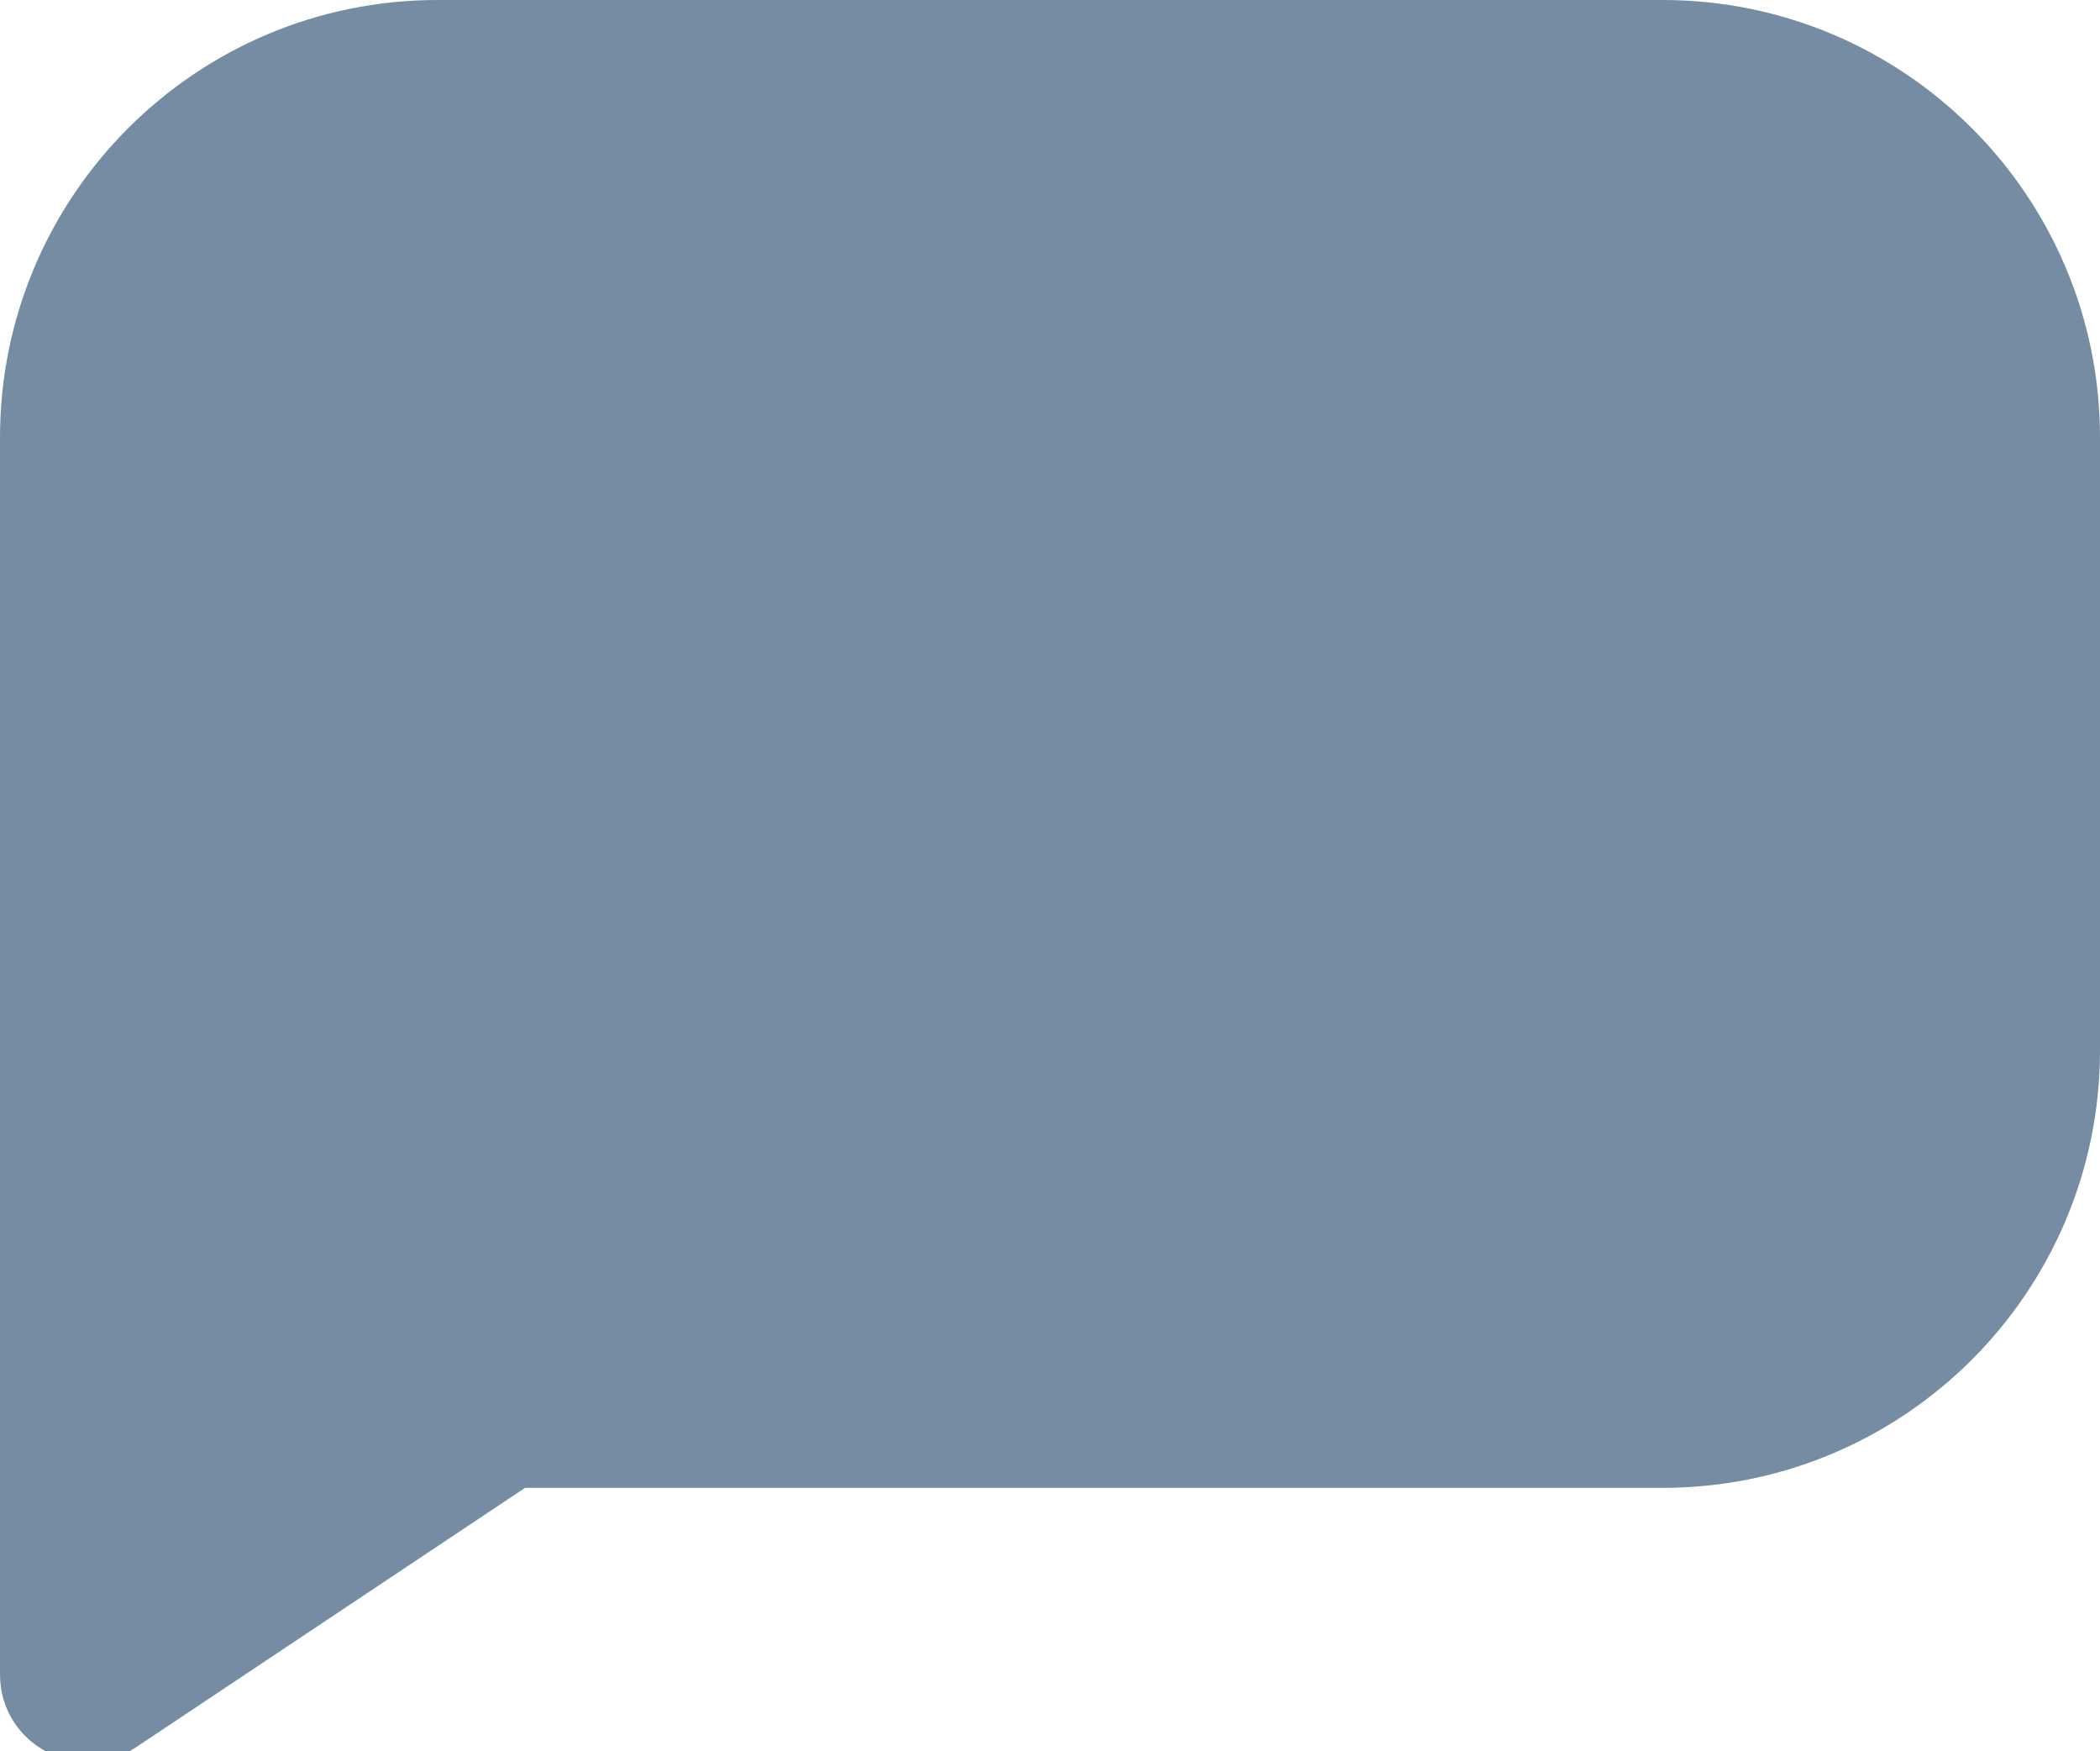
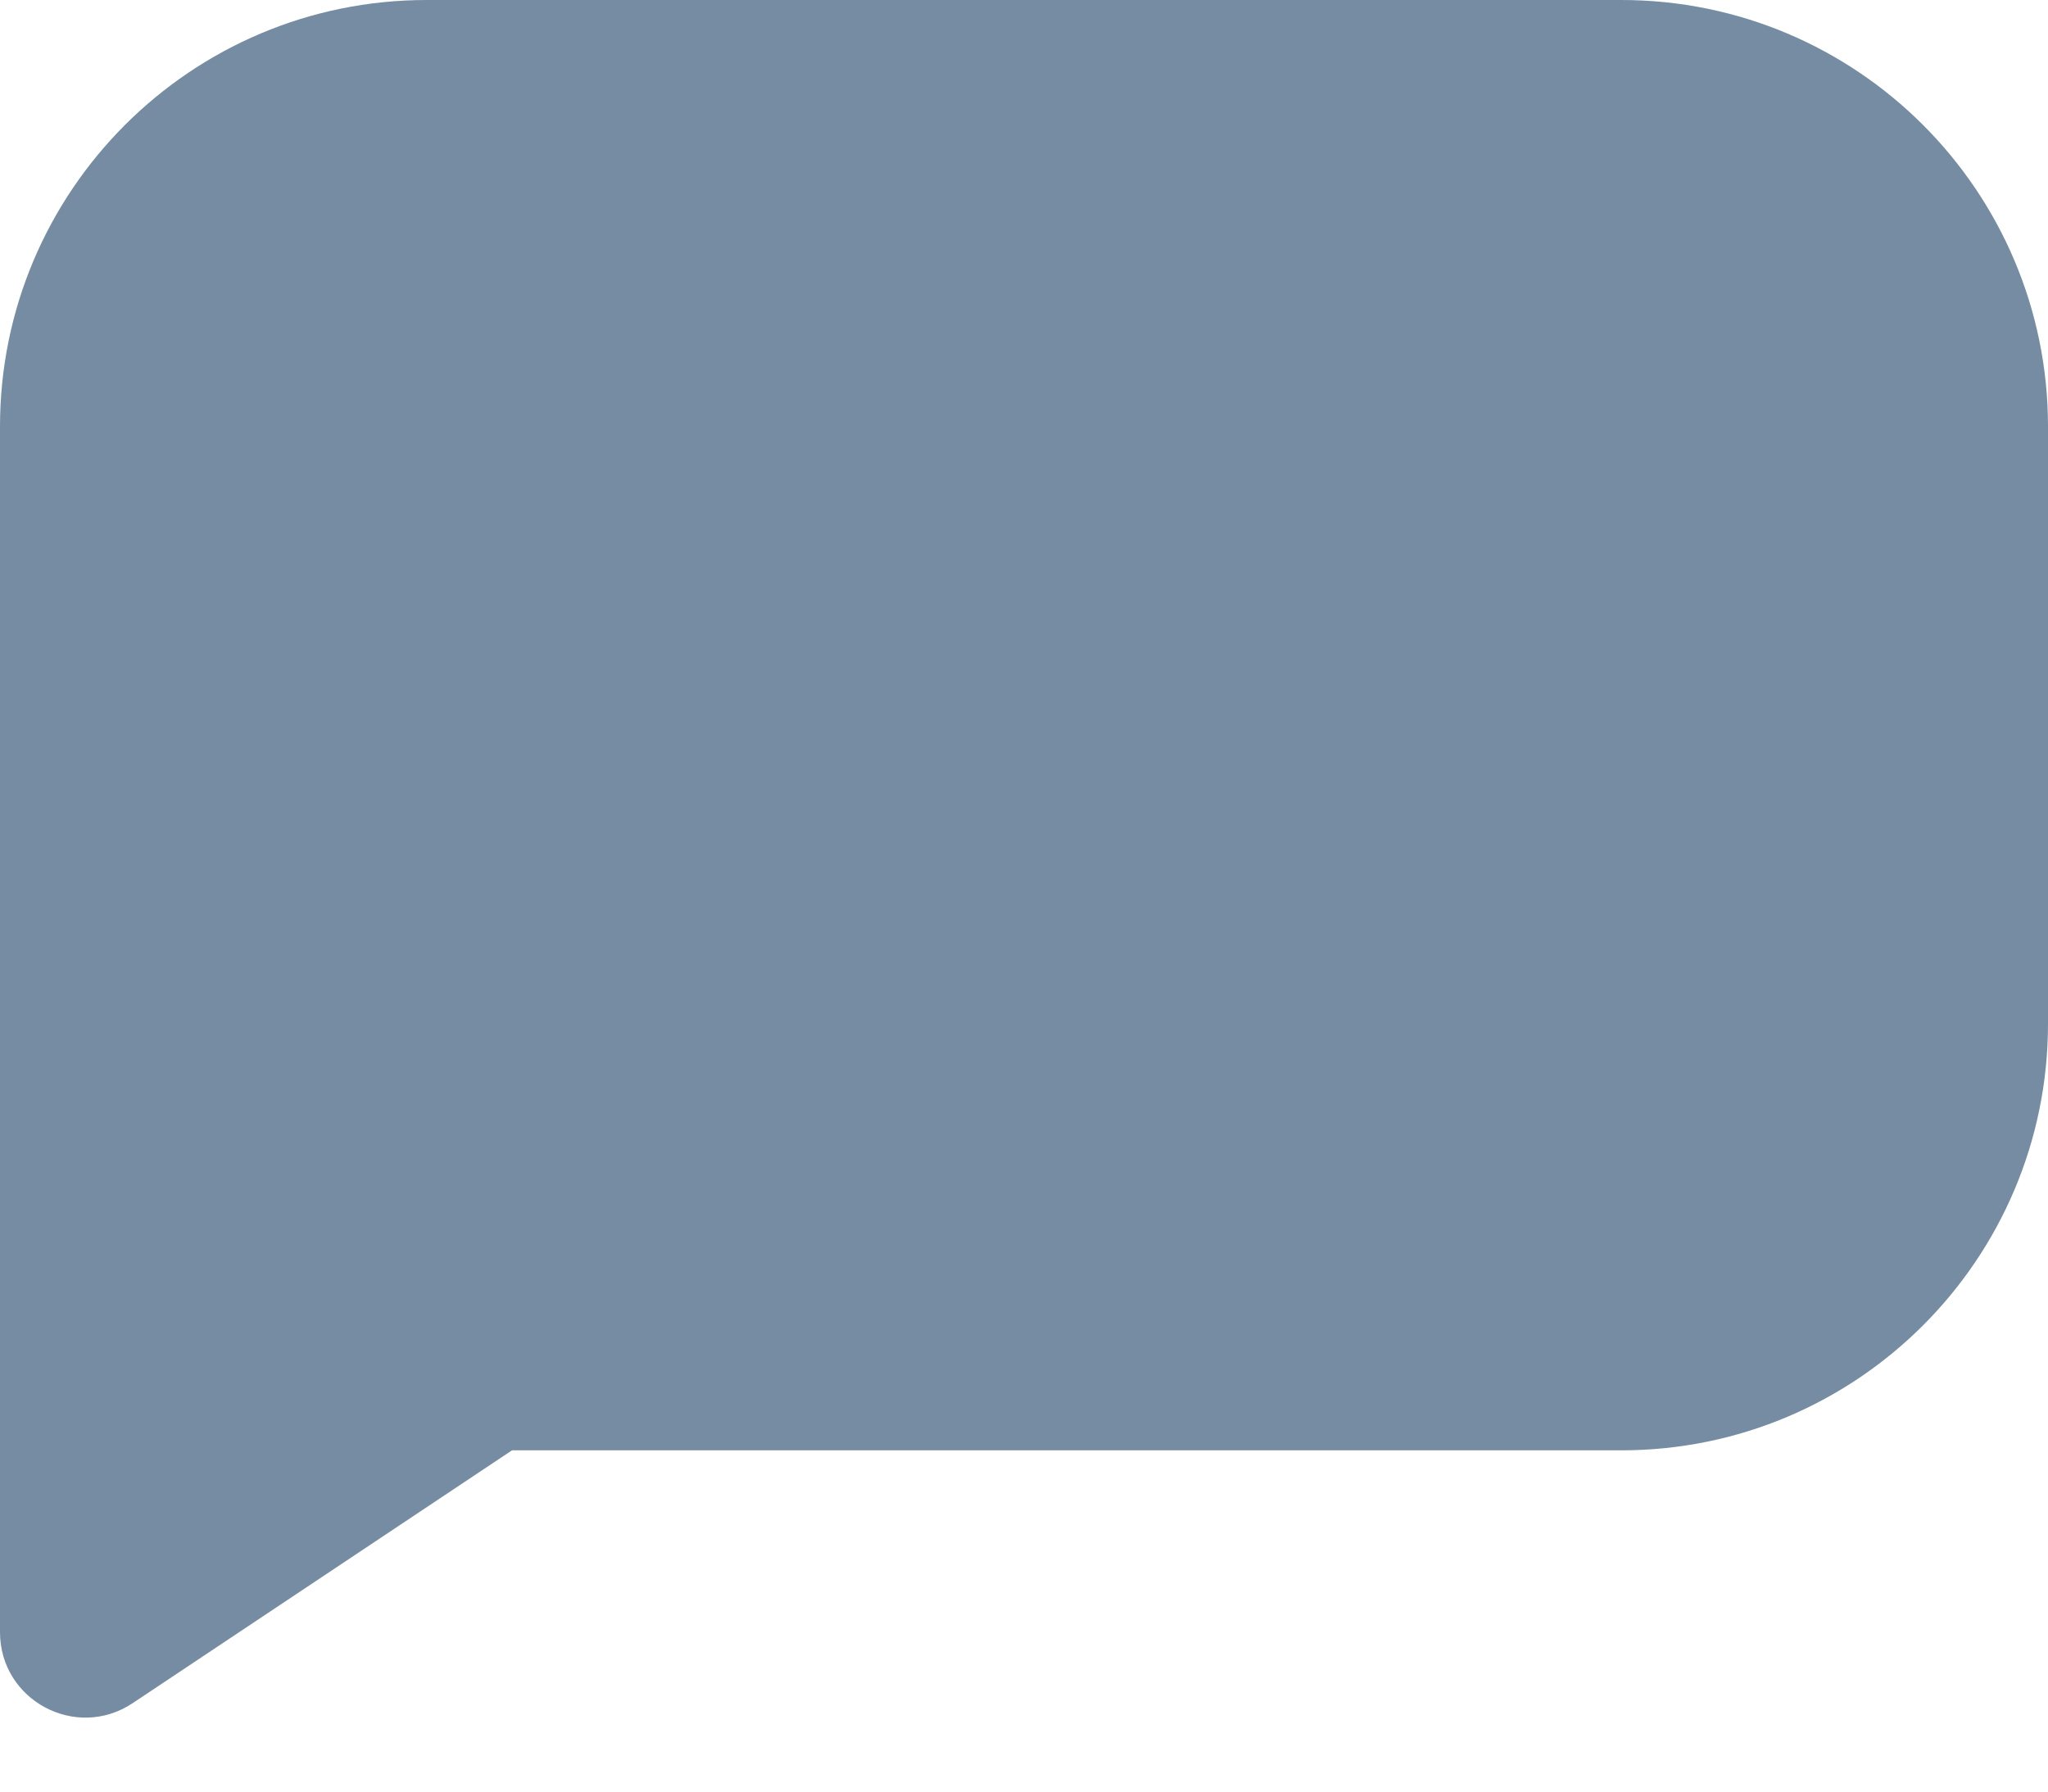
- <svg xmlns="http://www.w3.org/2000/svg" id="meteor-icon-kit__solid-comment" viewBox="0 0 24 20" fill="none">
+ <svg xmlns="http://www.w3.org/2000/svg" id="meteor-icon-kit__solid-comment" viewBox="0 0 24 21" fill="none">
  <path fill-rule="evenodd" clip-rule="evenodd" d="M6 17L1.555 19.963C0.89 20.407 0 19.93 0 19.131V17V5C0 2.239 2.239 0 5 0H19C21.761 0 24 2.239 24 5V12C24 14.761 21.761 17 19 17H6z" fill="#758CA3" />
</svg>
